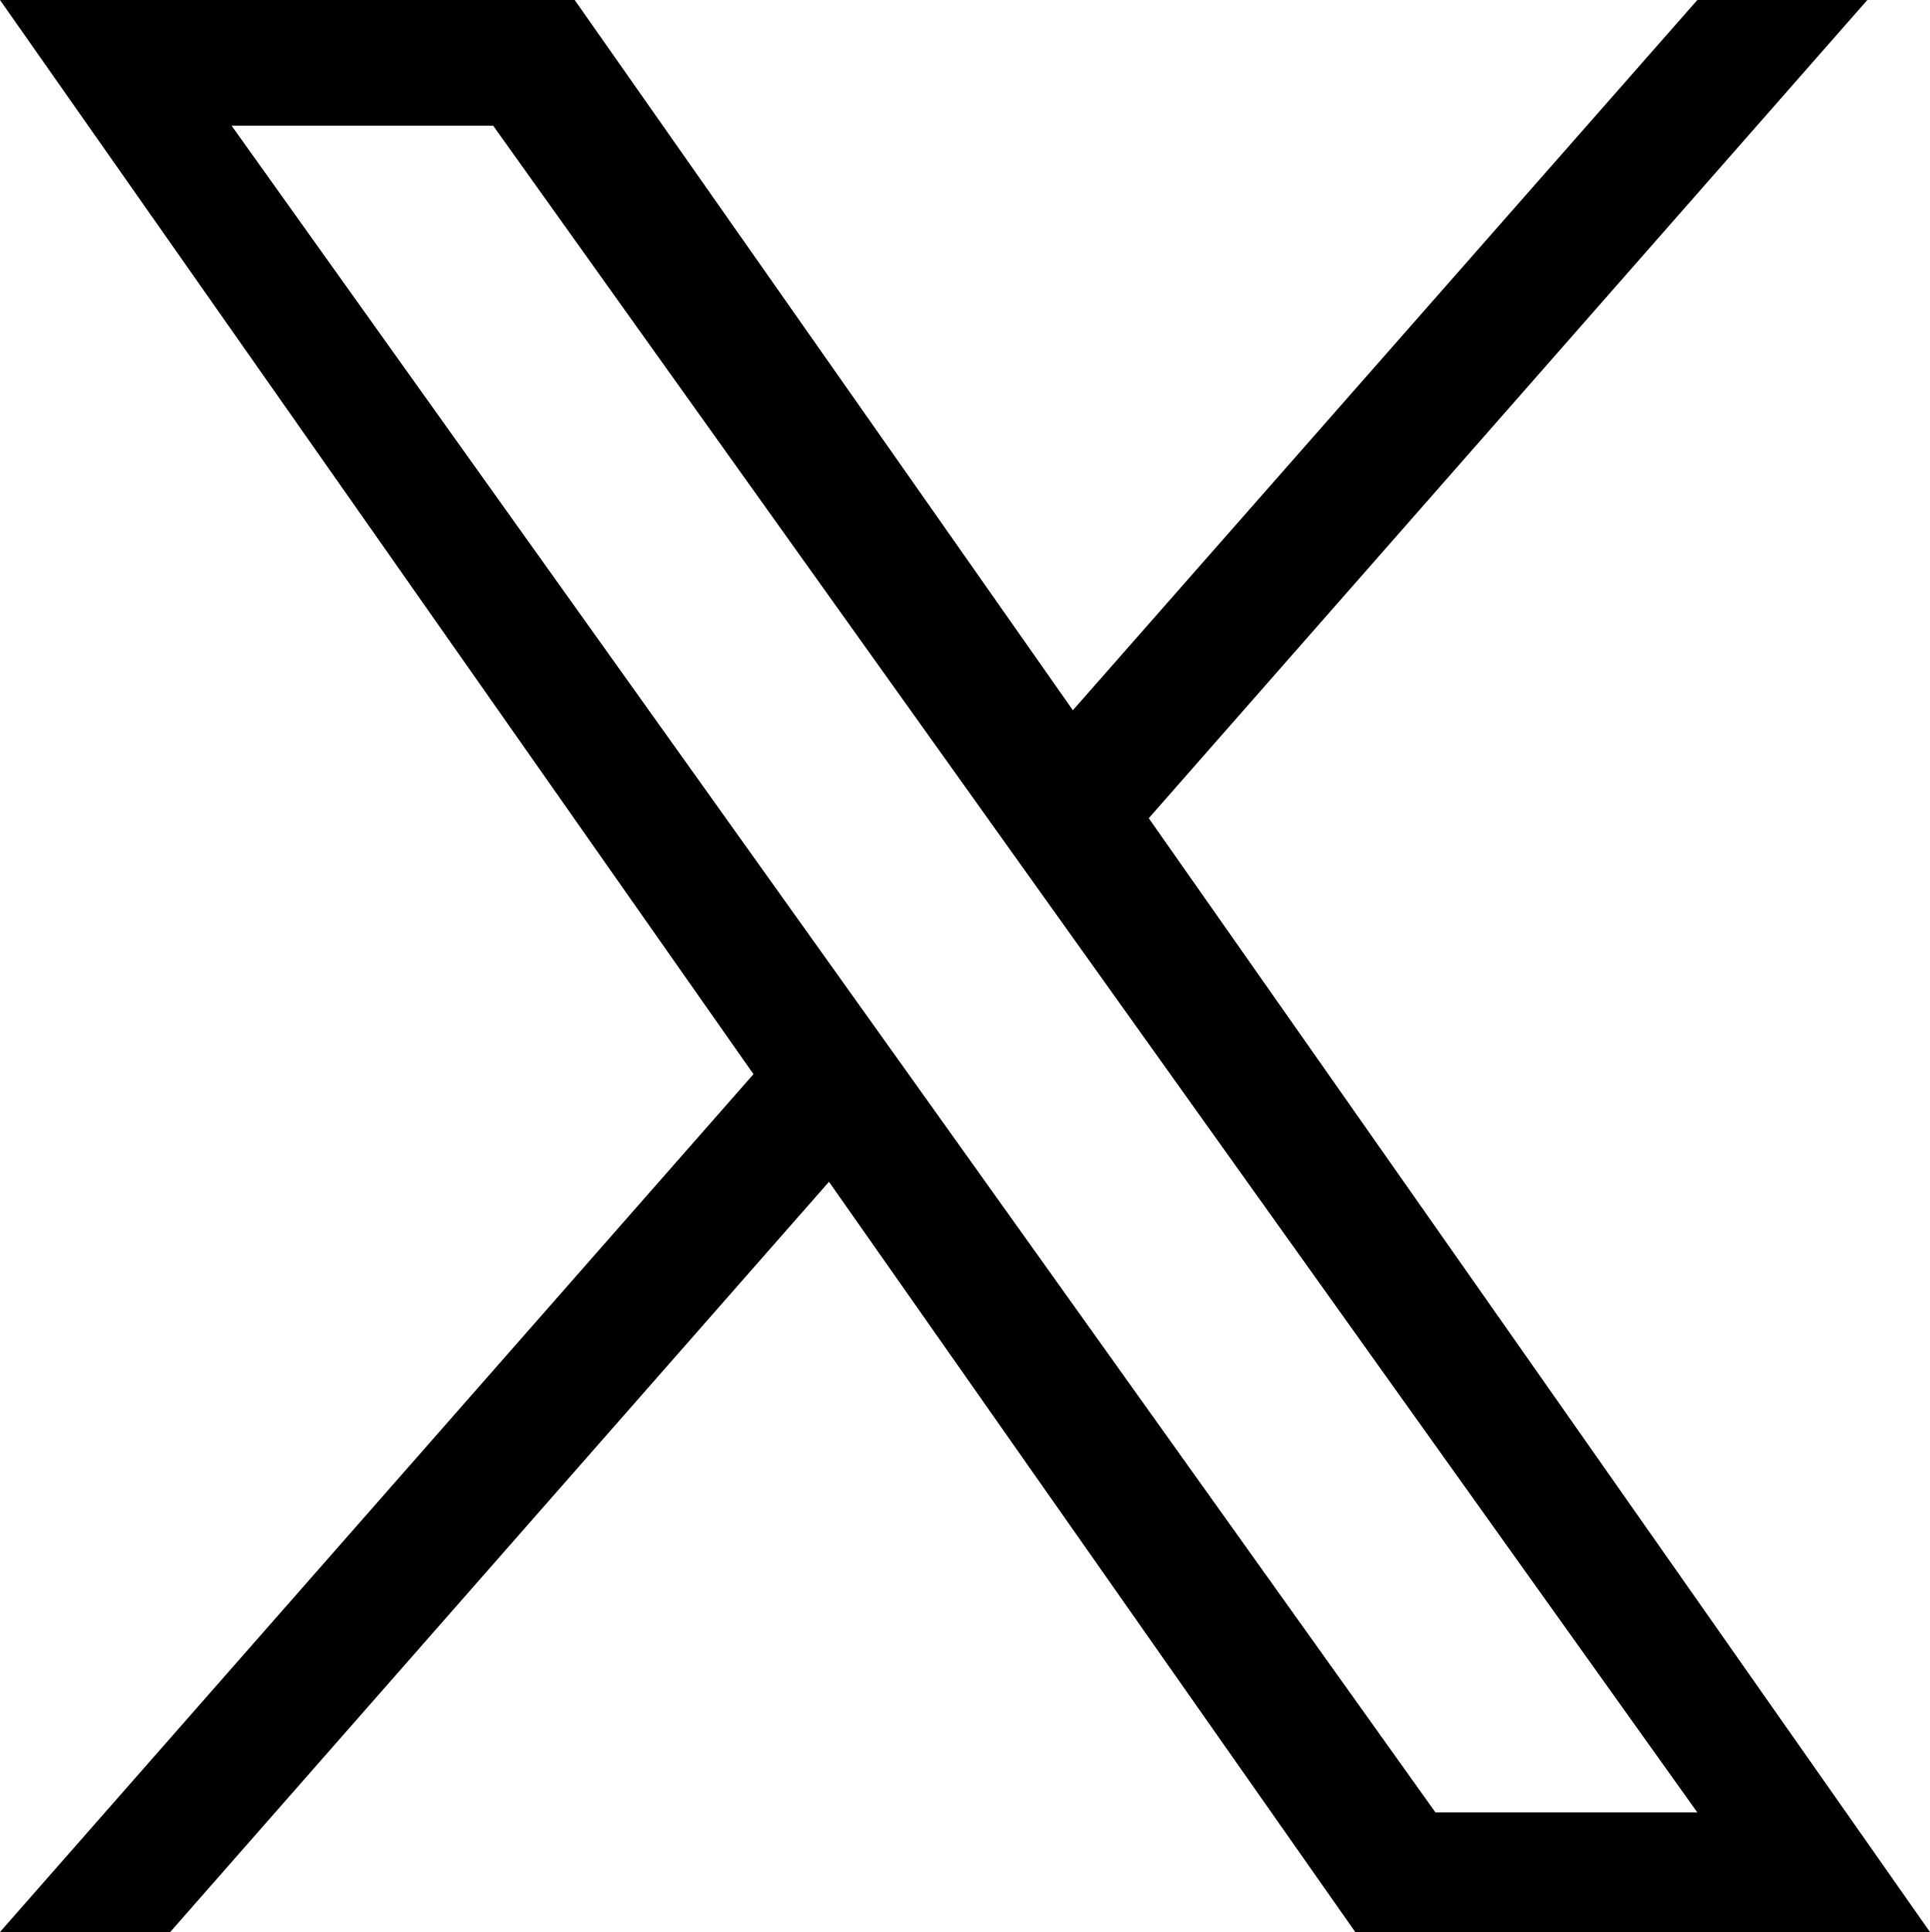
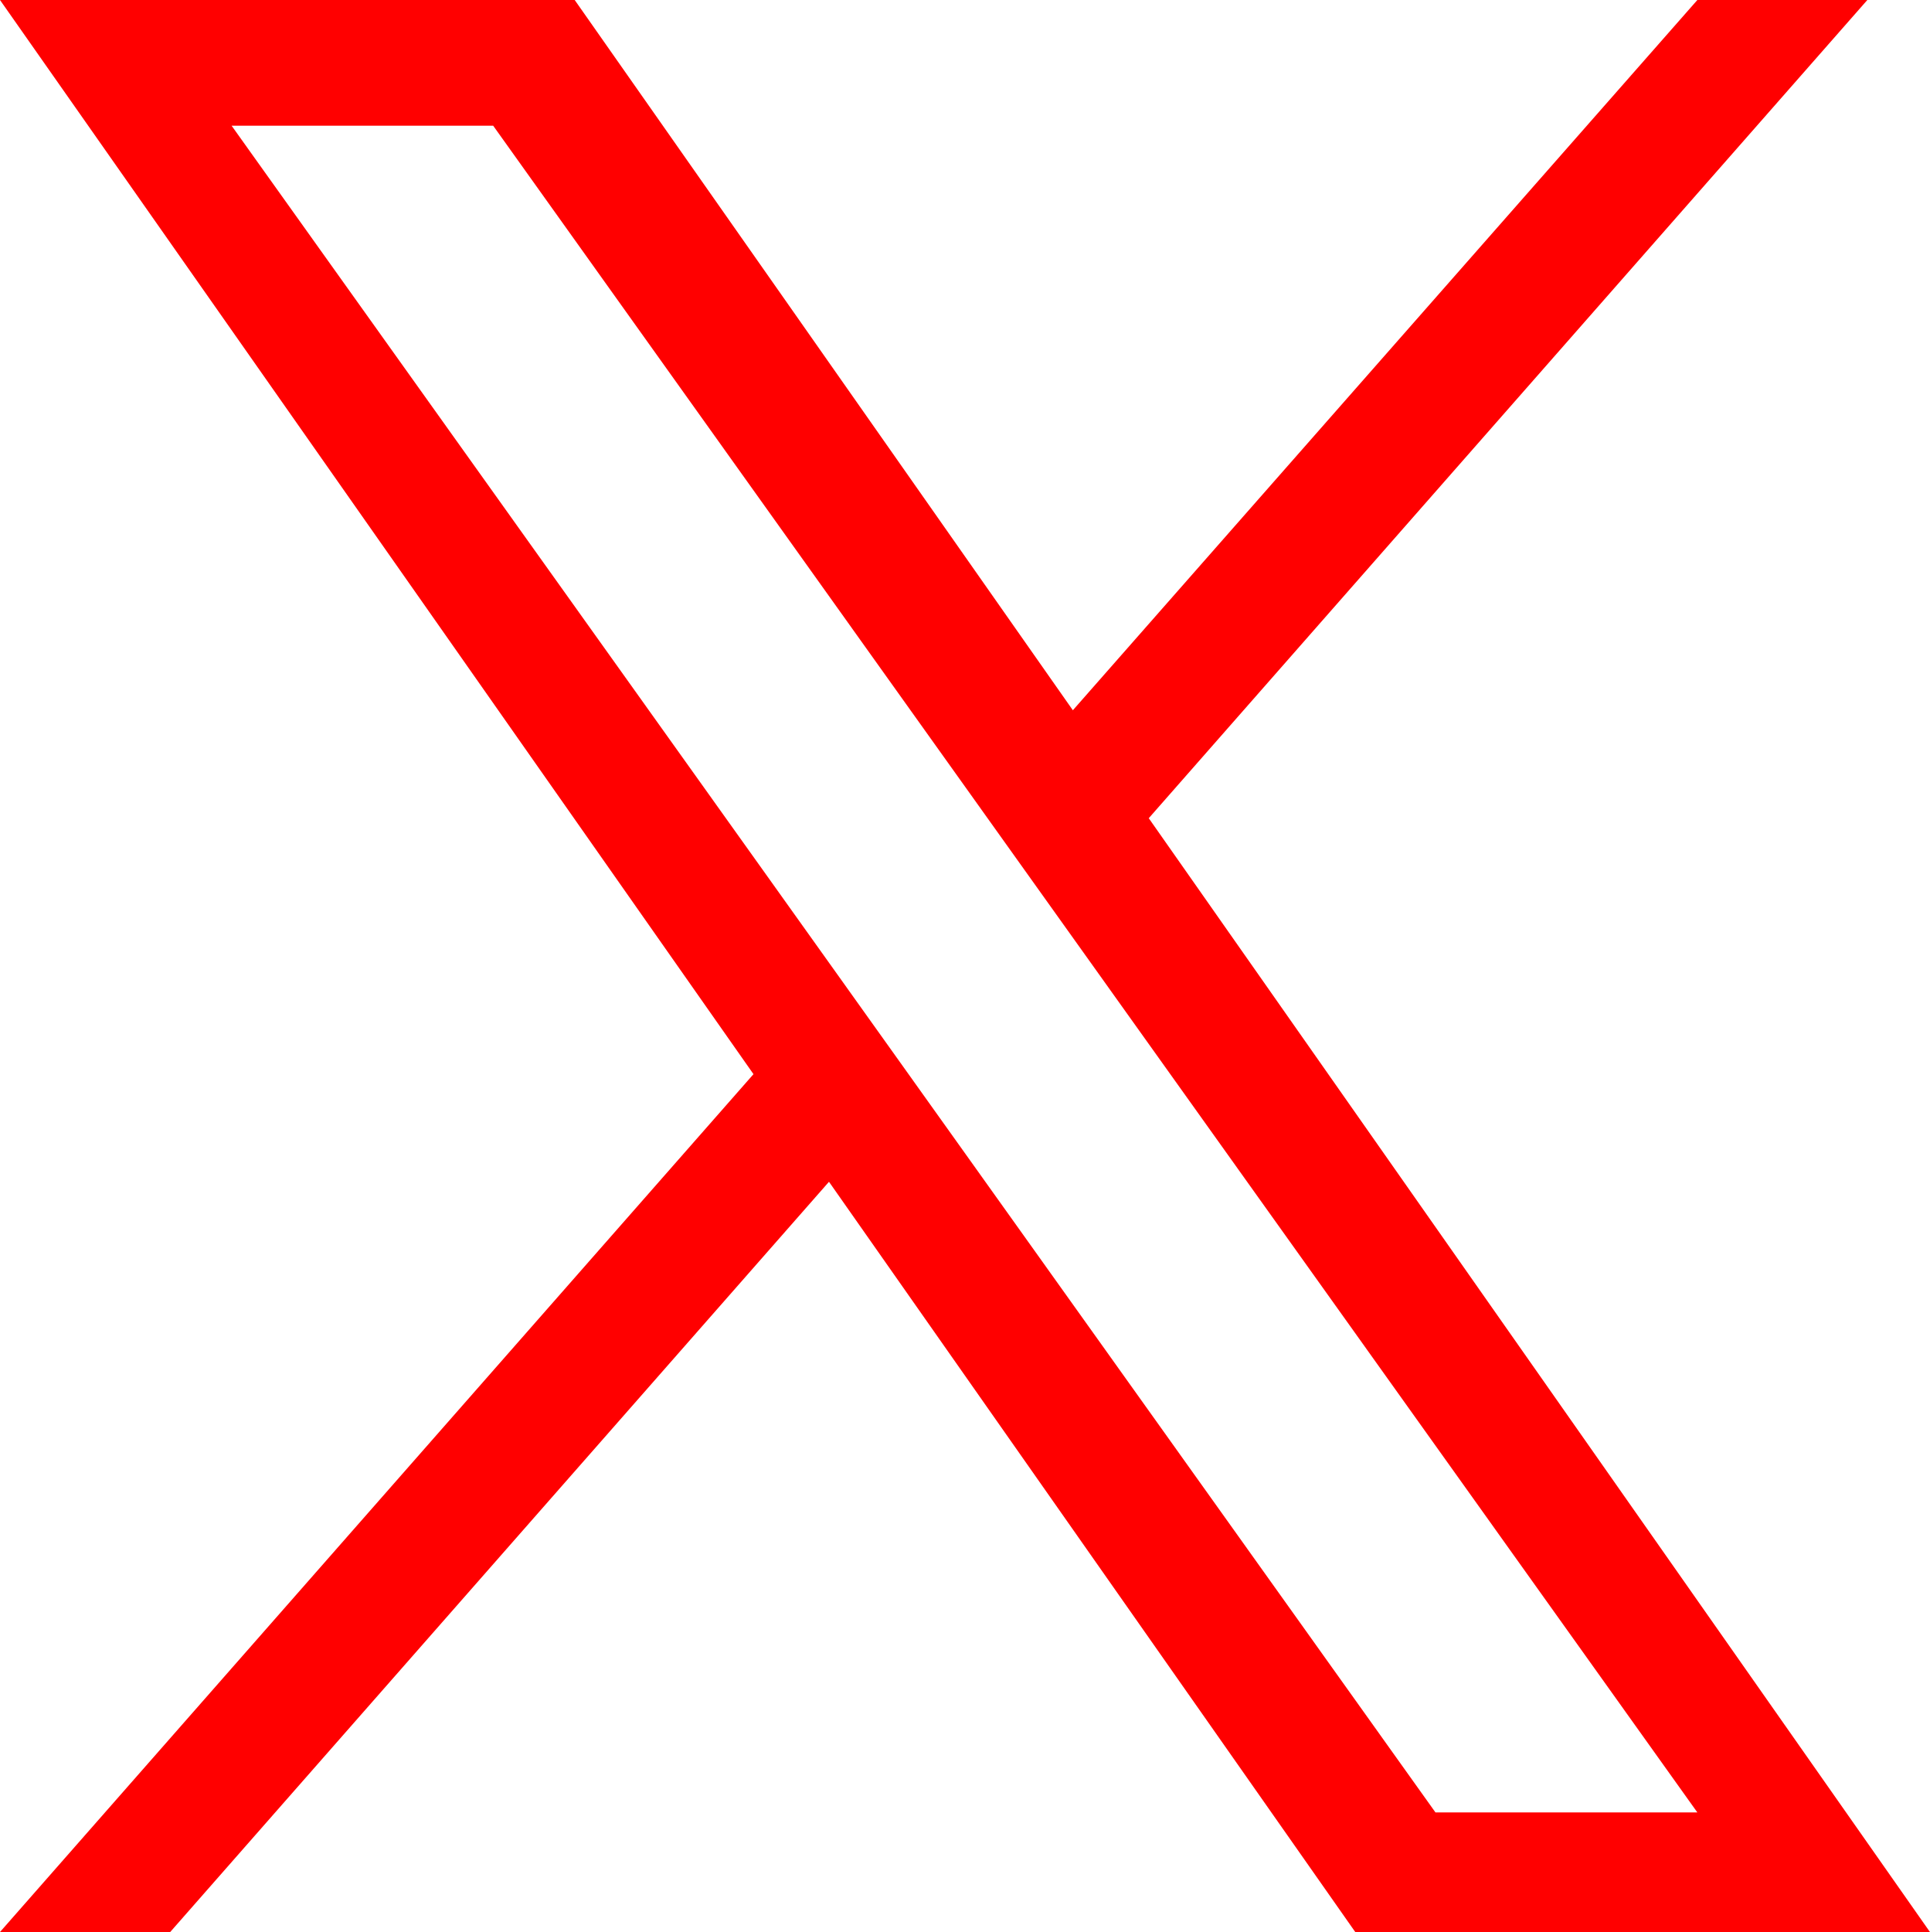
<svg xmlns="http://www.w3.org/2000/svg" width="24.105" height="24.125" viewBox="0 0 24.105 24.125">
-   <path id="twitter-x-logo" d="M14.348,10.217,23.323,0H21.2L13.4,8.869,7.178,0H0L9.411,13.413,0,24.125H2.126l8.228-9.368,6.573,9.368h7.178M2.893,1.57H6.16L21.2,22.632H17.929" />
+   <path id="twitter-x-logo" d="M14.348,10.217,23.323,0H21.2L13.4,8.869,7.178,0H0L9.411,13.413,0,24.125H2.126l8.228-9.368,6.573,9.368h7.178M2.893,1.57H6.16L21.2,22.632H17.929" style="fill: #FF0000;" />
</svg>
